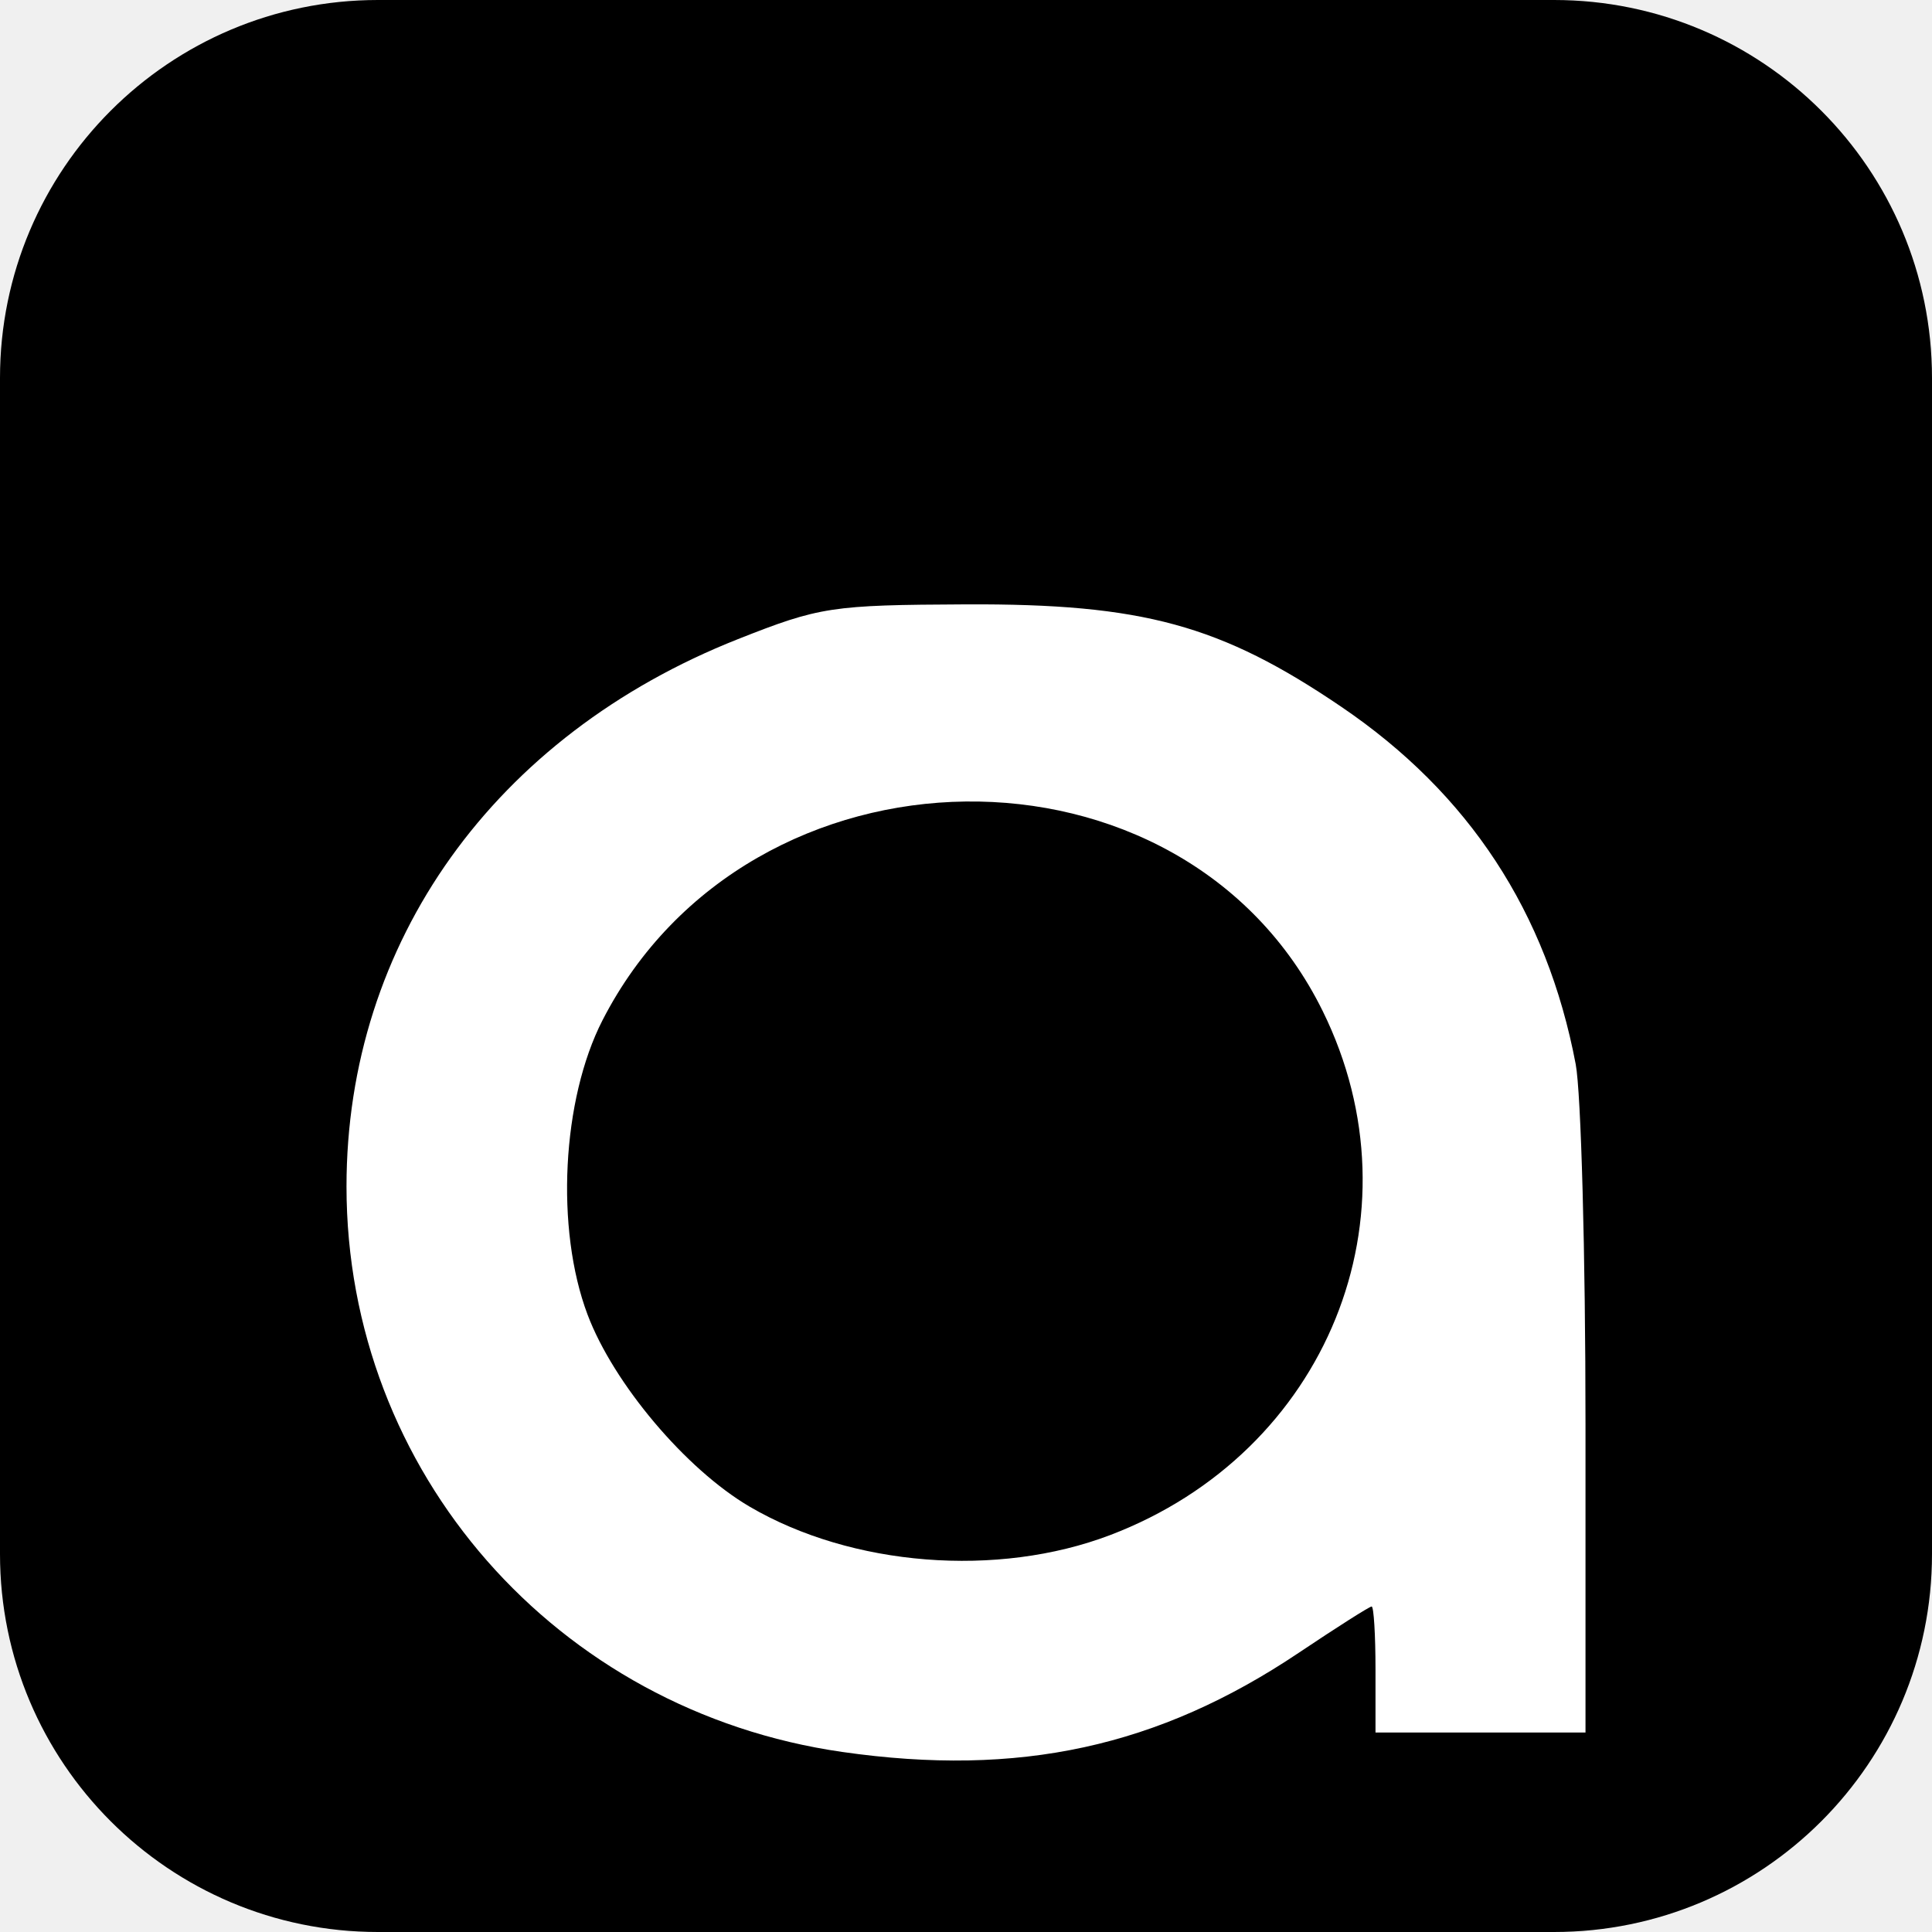
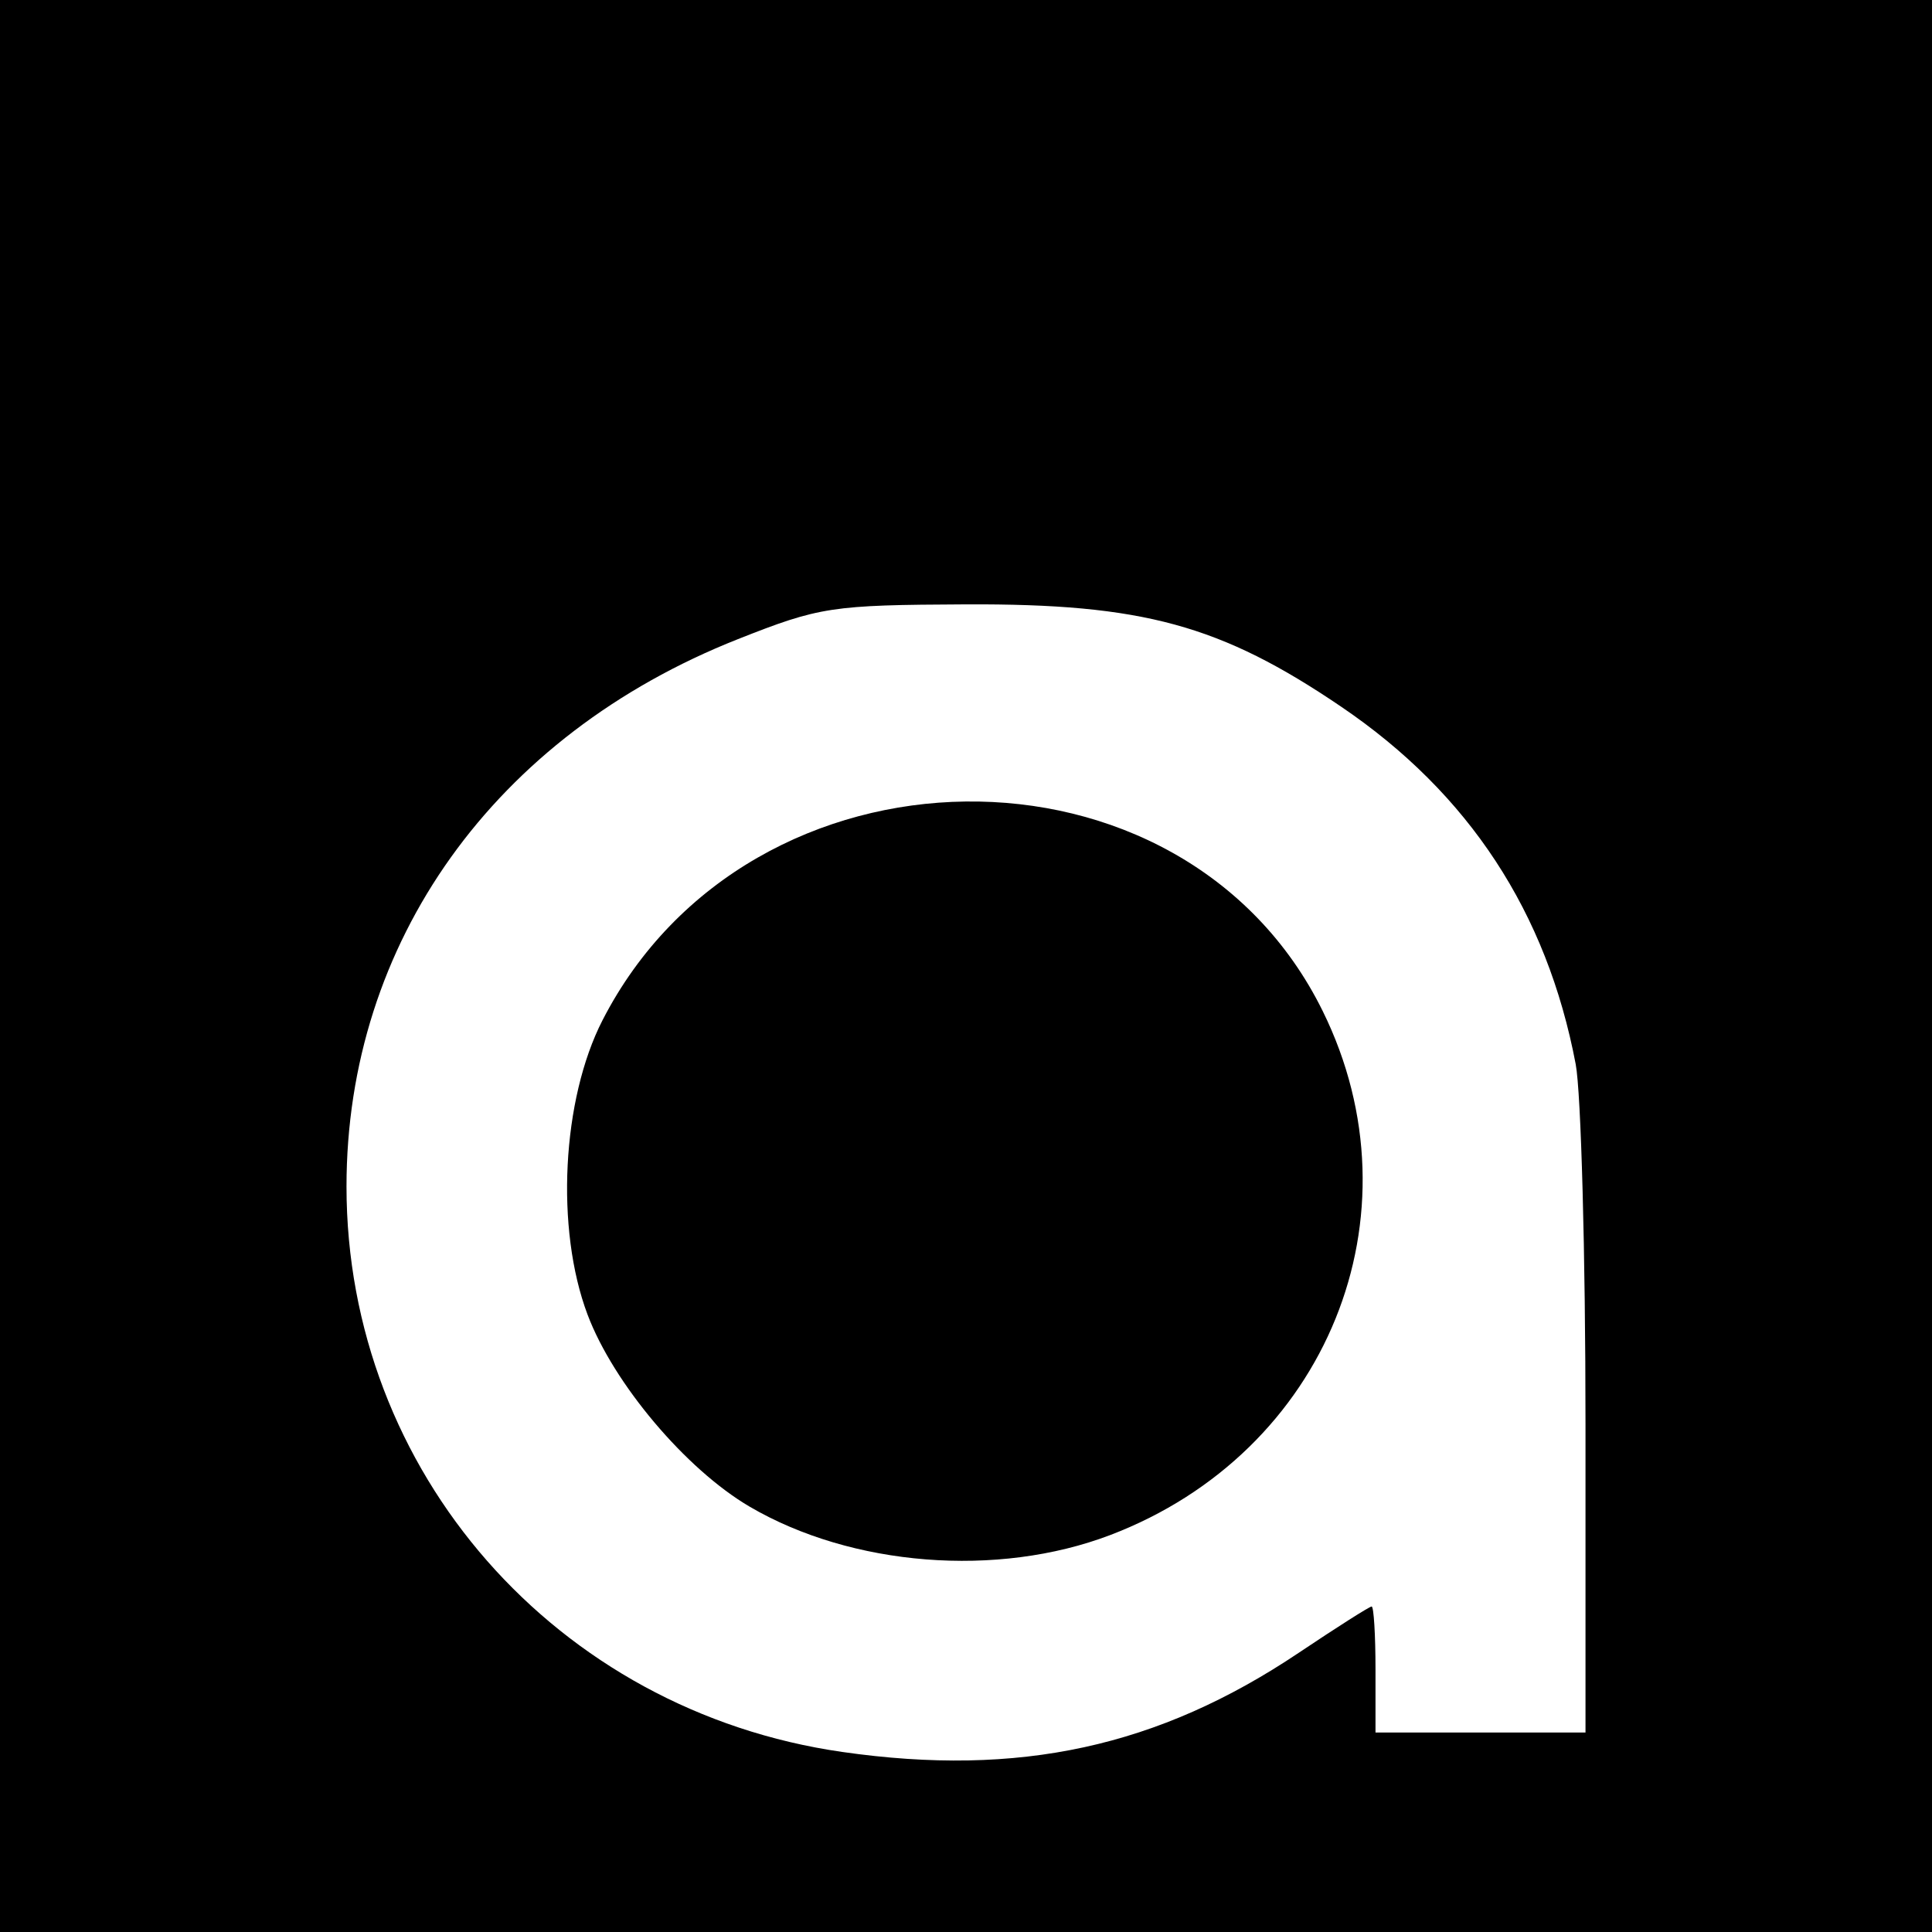
<svg xmlns="http://www.w3.org/2000/svg" viewBox="0 0 184 184">
-   <rect width="184" height="184" rx="36" fill="#000000" />
+   <rect width="184" height="184" fill="#000000" />
  <path fill="#ffffff" fill-rule="evenodd" transform="translate(15 2)" d="M65.226,164.854C37.965,160.945 18,138.178 18,111C18,87.74 32.082,68.047 55.274,58.873C63.081,55.785 64.188,55.616 77,55.559C93.827,55.485 101.25,57.511 112.751,65.318C124.905,73.567 132.322,84.879 135.067,99.353C135.58,102.059 136,117.487 136,133.637L136,163L126,163L116,163L116,157C116,153.7 115.835,151 115.632,151C115.43,151 112.31,152.982 108.698,155.404C95.298,164.389 82.059,167.267 65.226,164.854ZM90.723,144.2C111.385,136.339 120.553,113.753 110.978,94.303C97.673,67.277 56.425,67.794 42.384,95.162C38.508,102.717 37.881,115.042 40.958,123.202C43.435,129.771 50.322,137.932 56.39,141.488C66.116,147.189 79.989,148.284 90.723,144.2Z" />
</svg>
